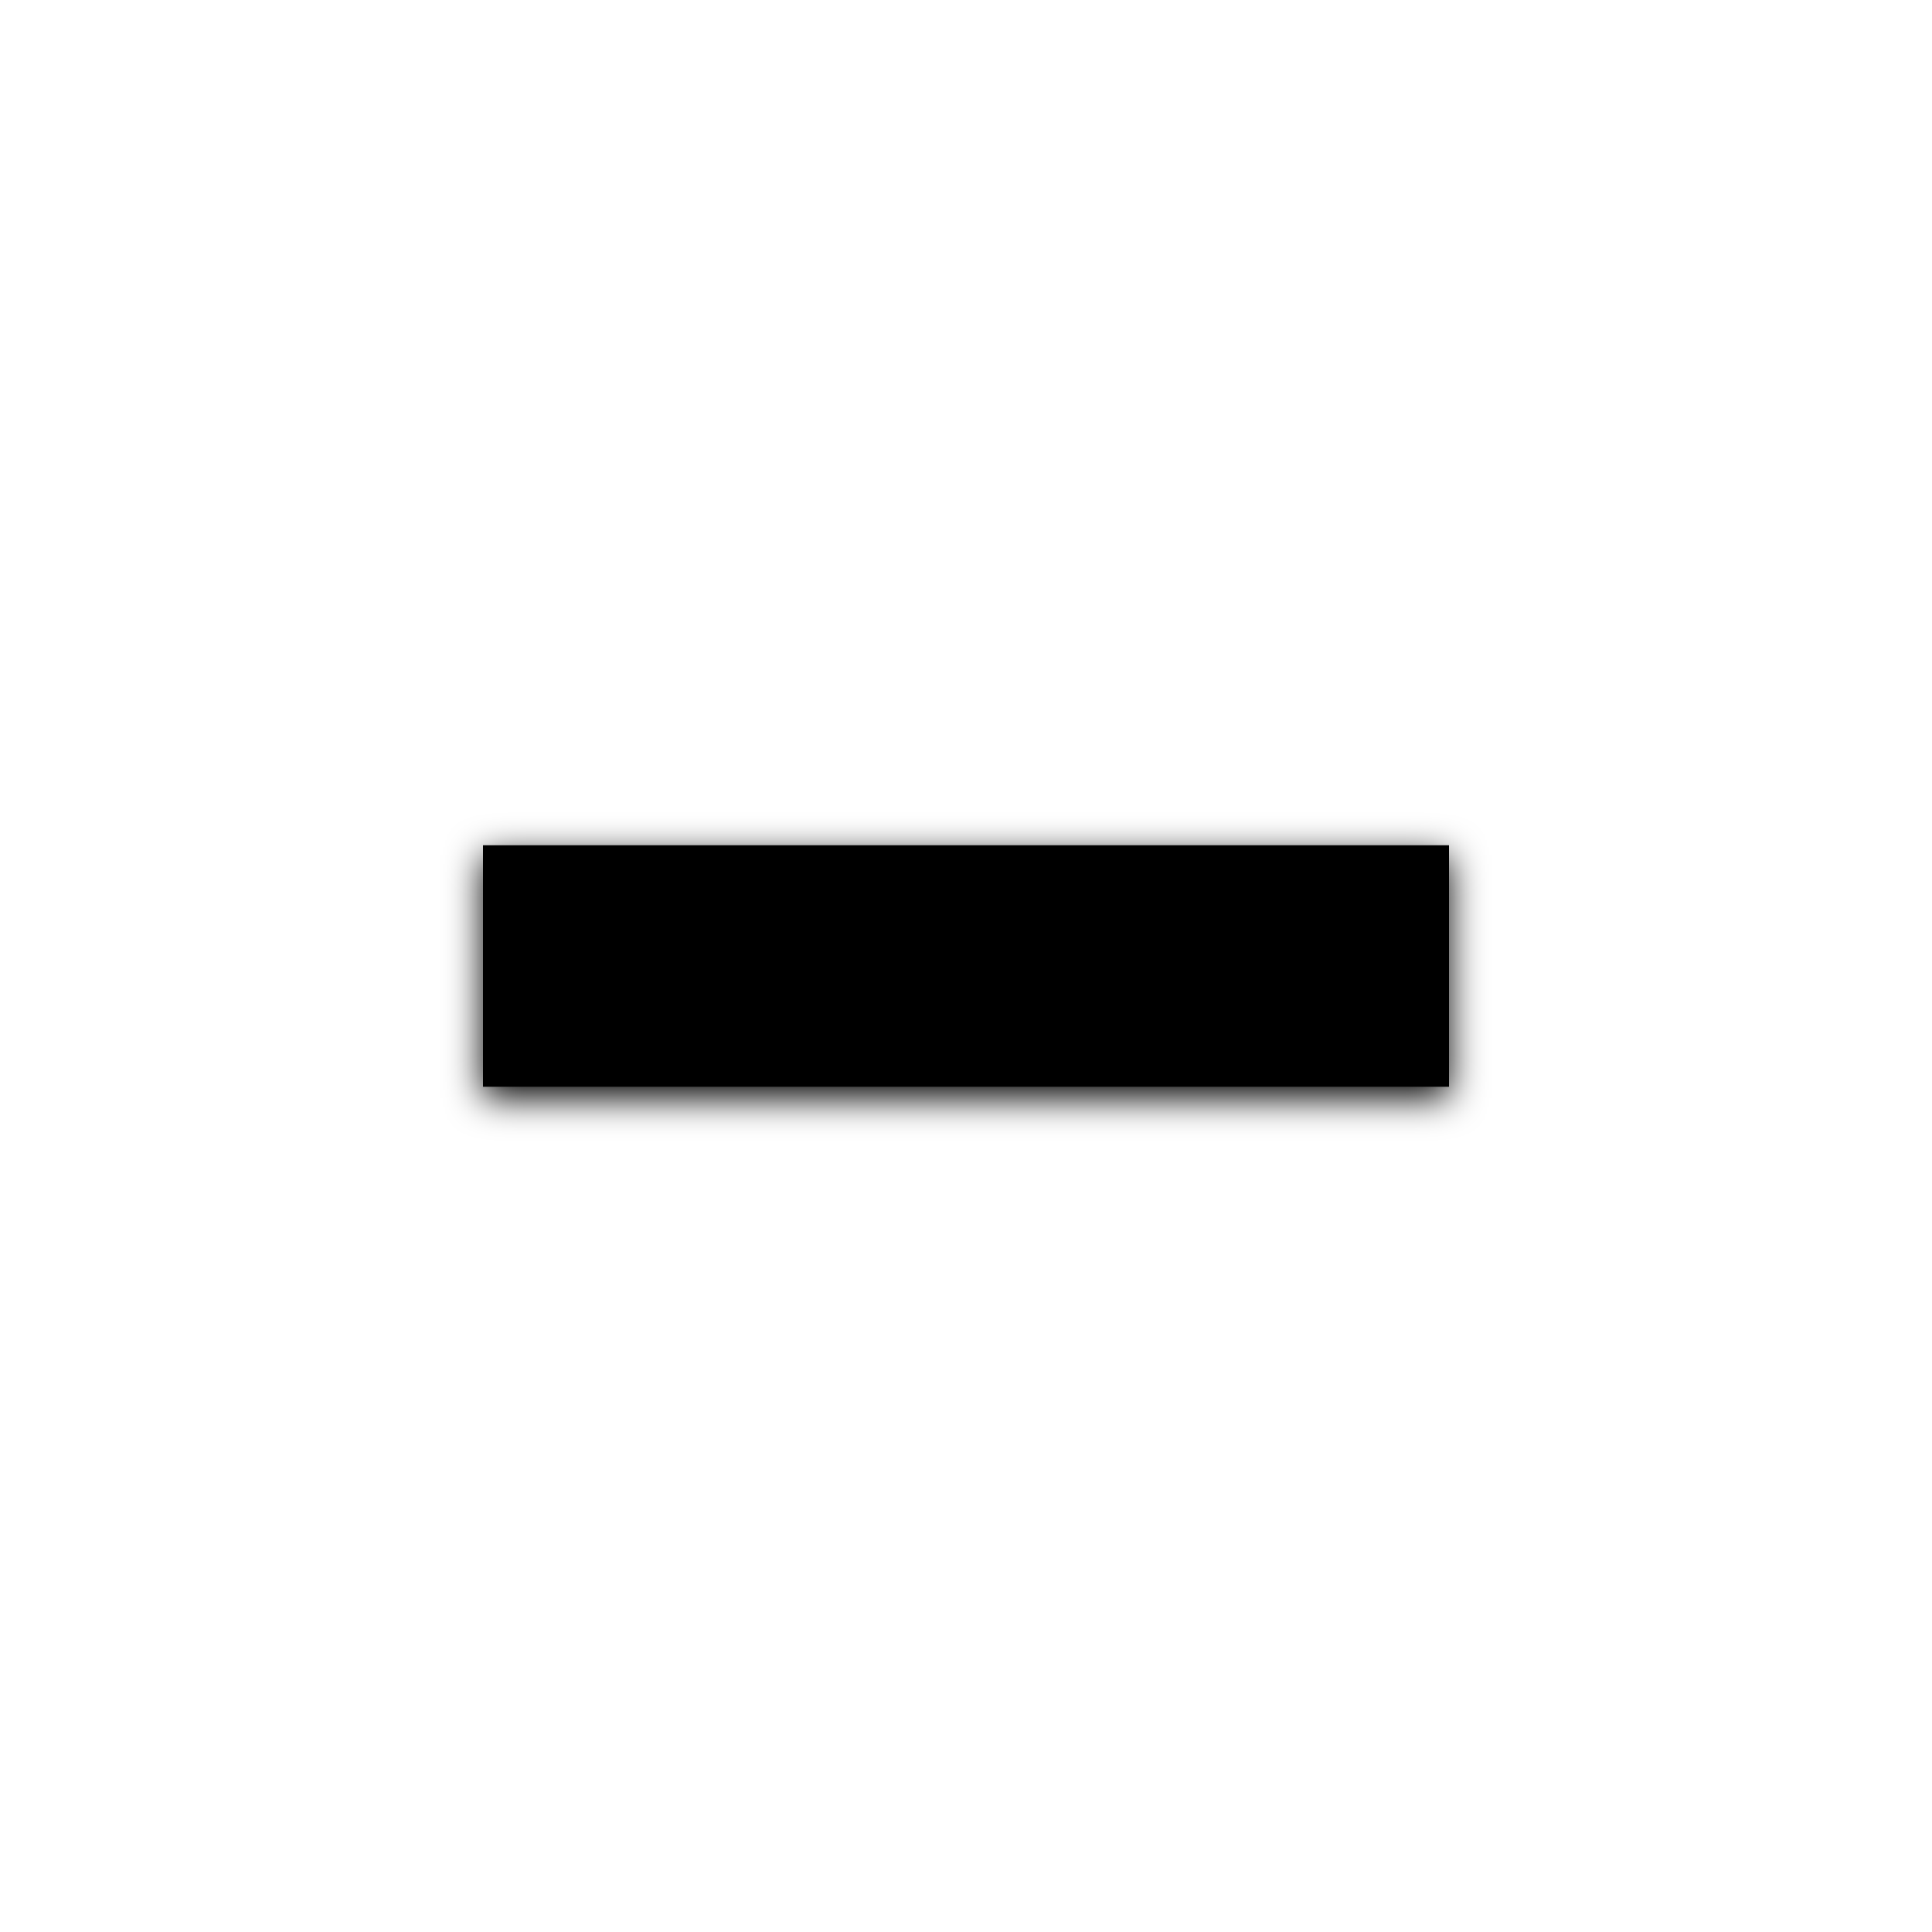
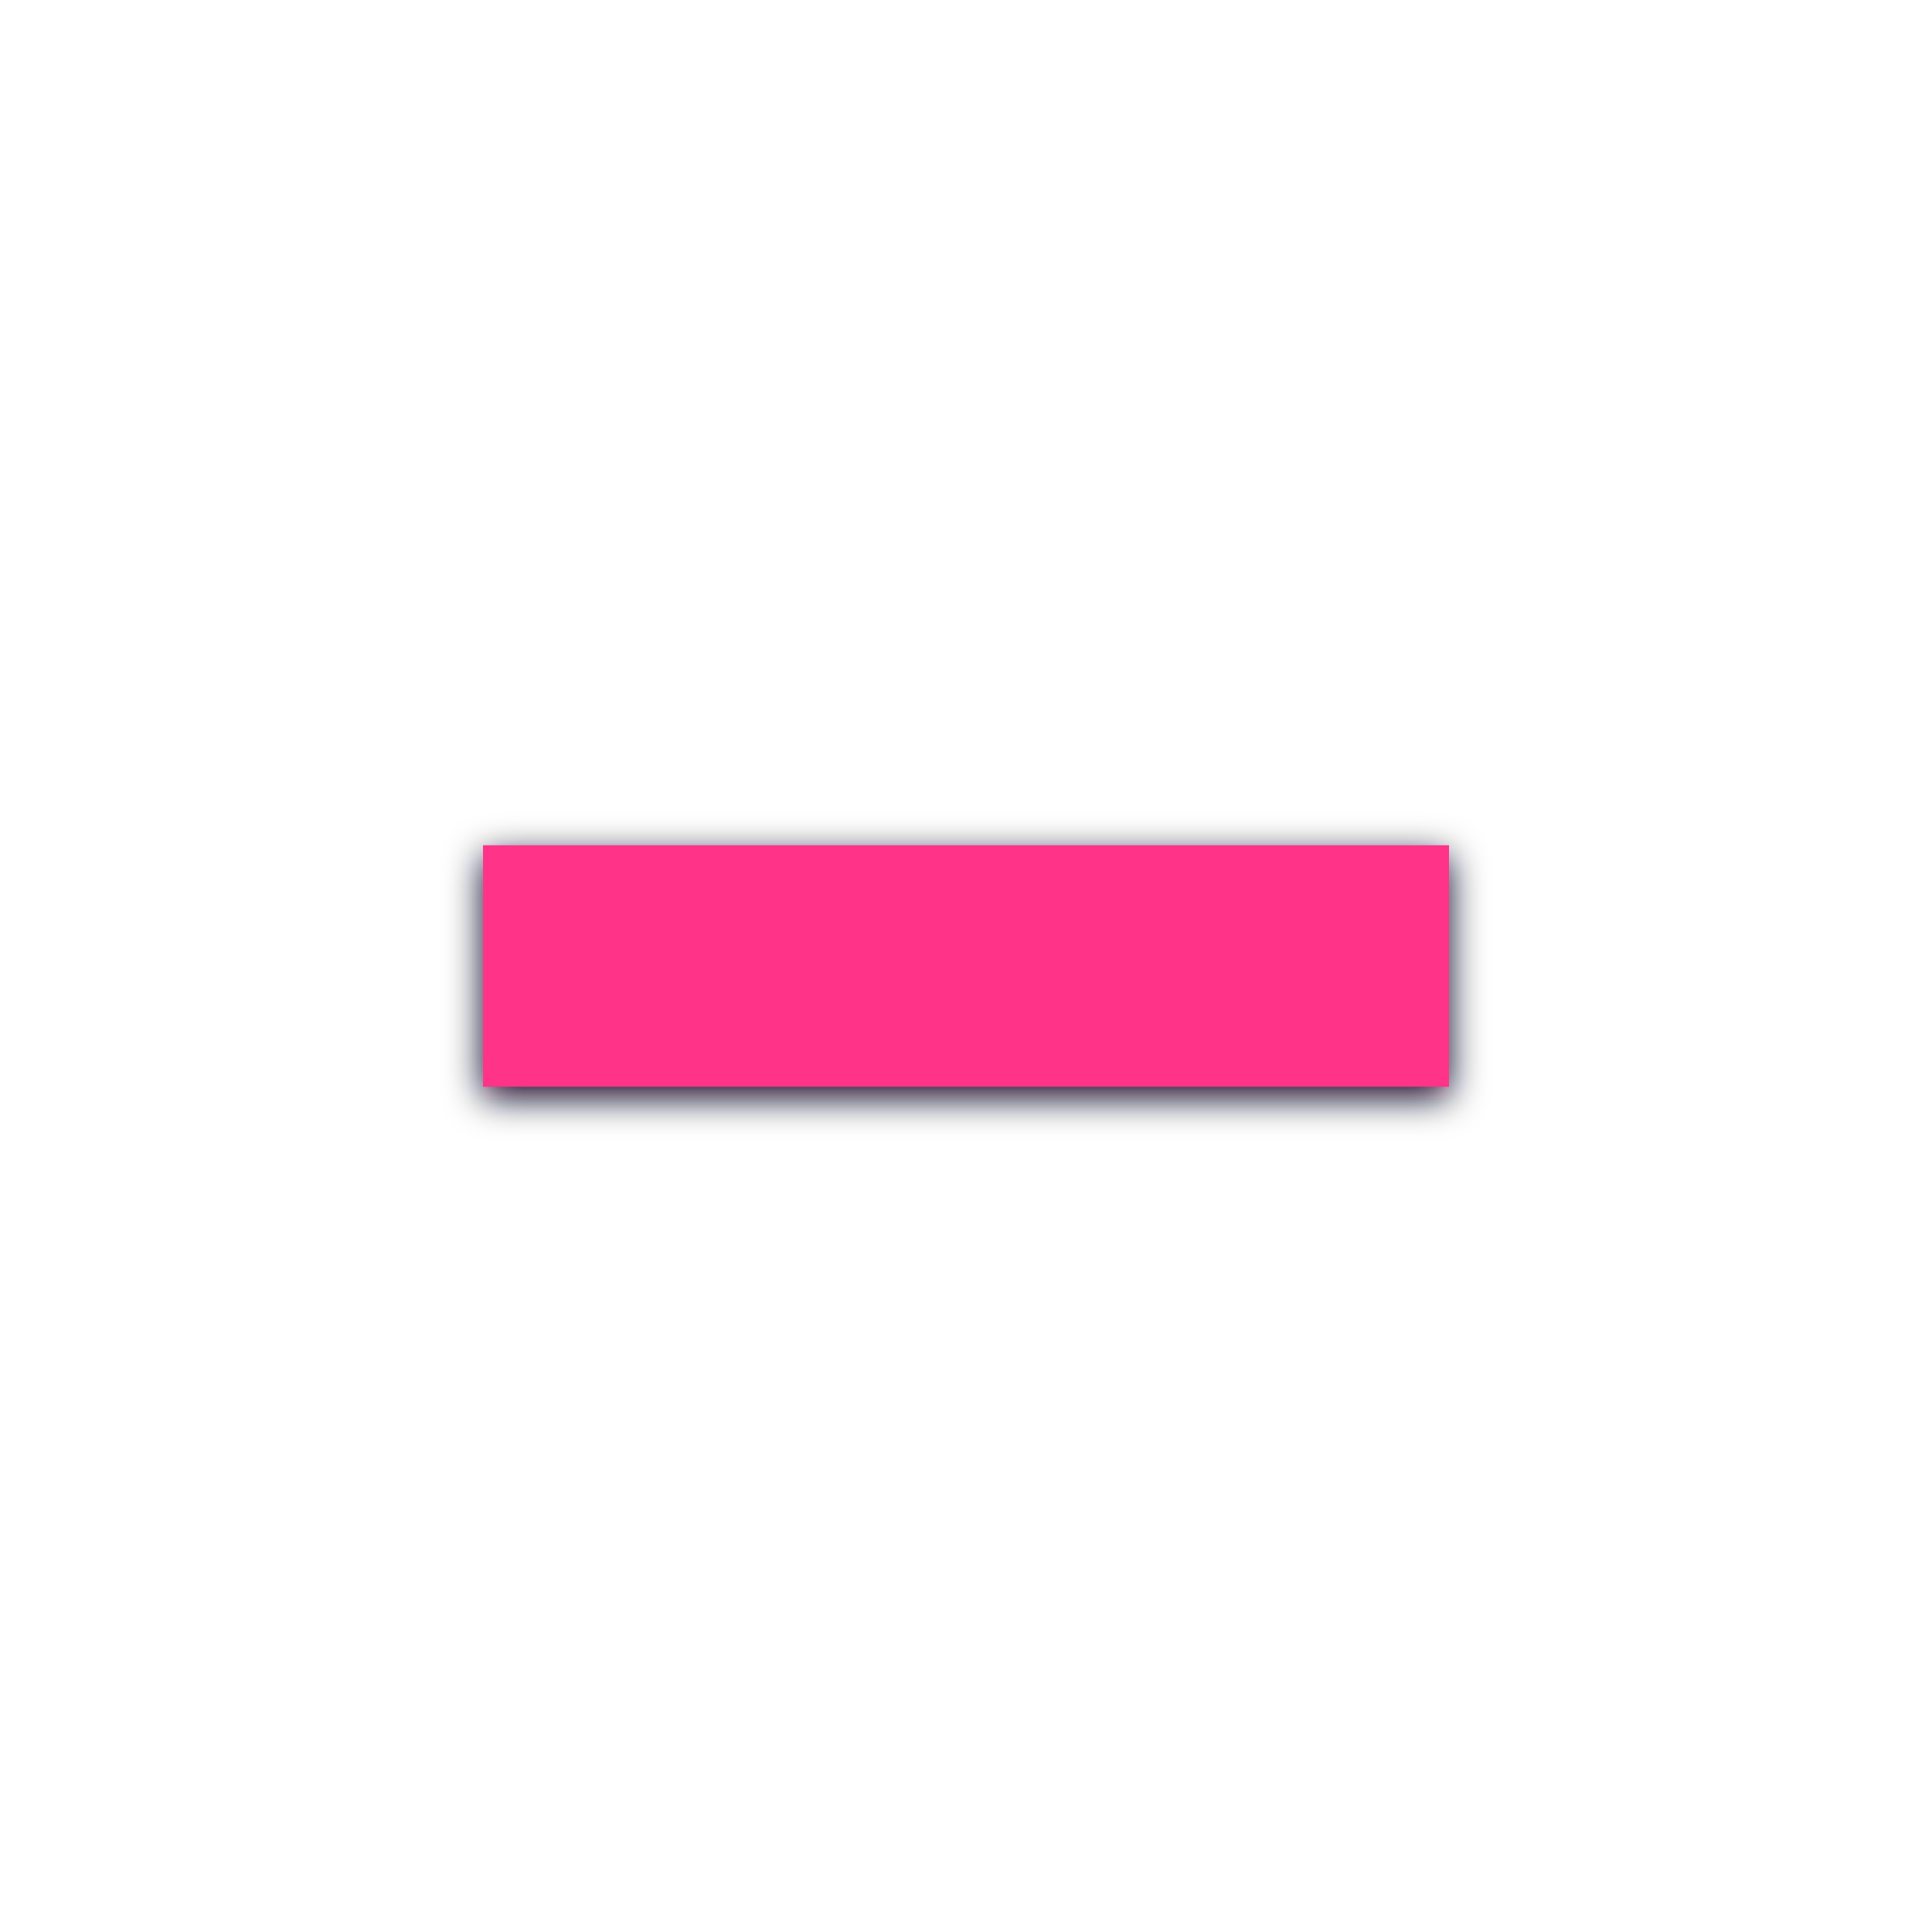
<svg xmlns="http://www.w3.org/2000/svg" viewBox="0 0 16 16">
  <defs>
    <filter width="1.09" x="-.045" y="-.18" height="1.36" id="filter3971">
      <feGaussianBlur stdDeviation=".15" />
    </filter>
  </defs>
  <g transform="translate(0 -1036.362)">
-     <rect width="8" x="4" y="1043.451" height="2" style="fill:#33cc33cc33cc;filter:url(#filter3971)" />
-     <rect width="8" x="4" y="7" height="2" style="fill:#ffff33337777" transform="translate(0 1036.362)" />
+     <rect width="8" x="4" y="1043.451" height="2" style="fill:#0e0021;filter:url(#filter3971)" />
+     <rect width="8" x="4" y="7" height="2" style="fill:#ff3388" transform="translate(0 1036.362)" />
  </g>
</svg>
